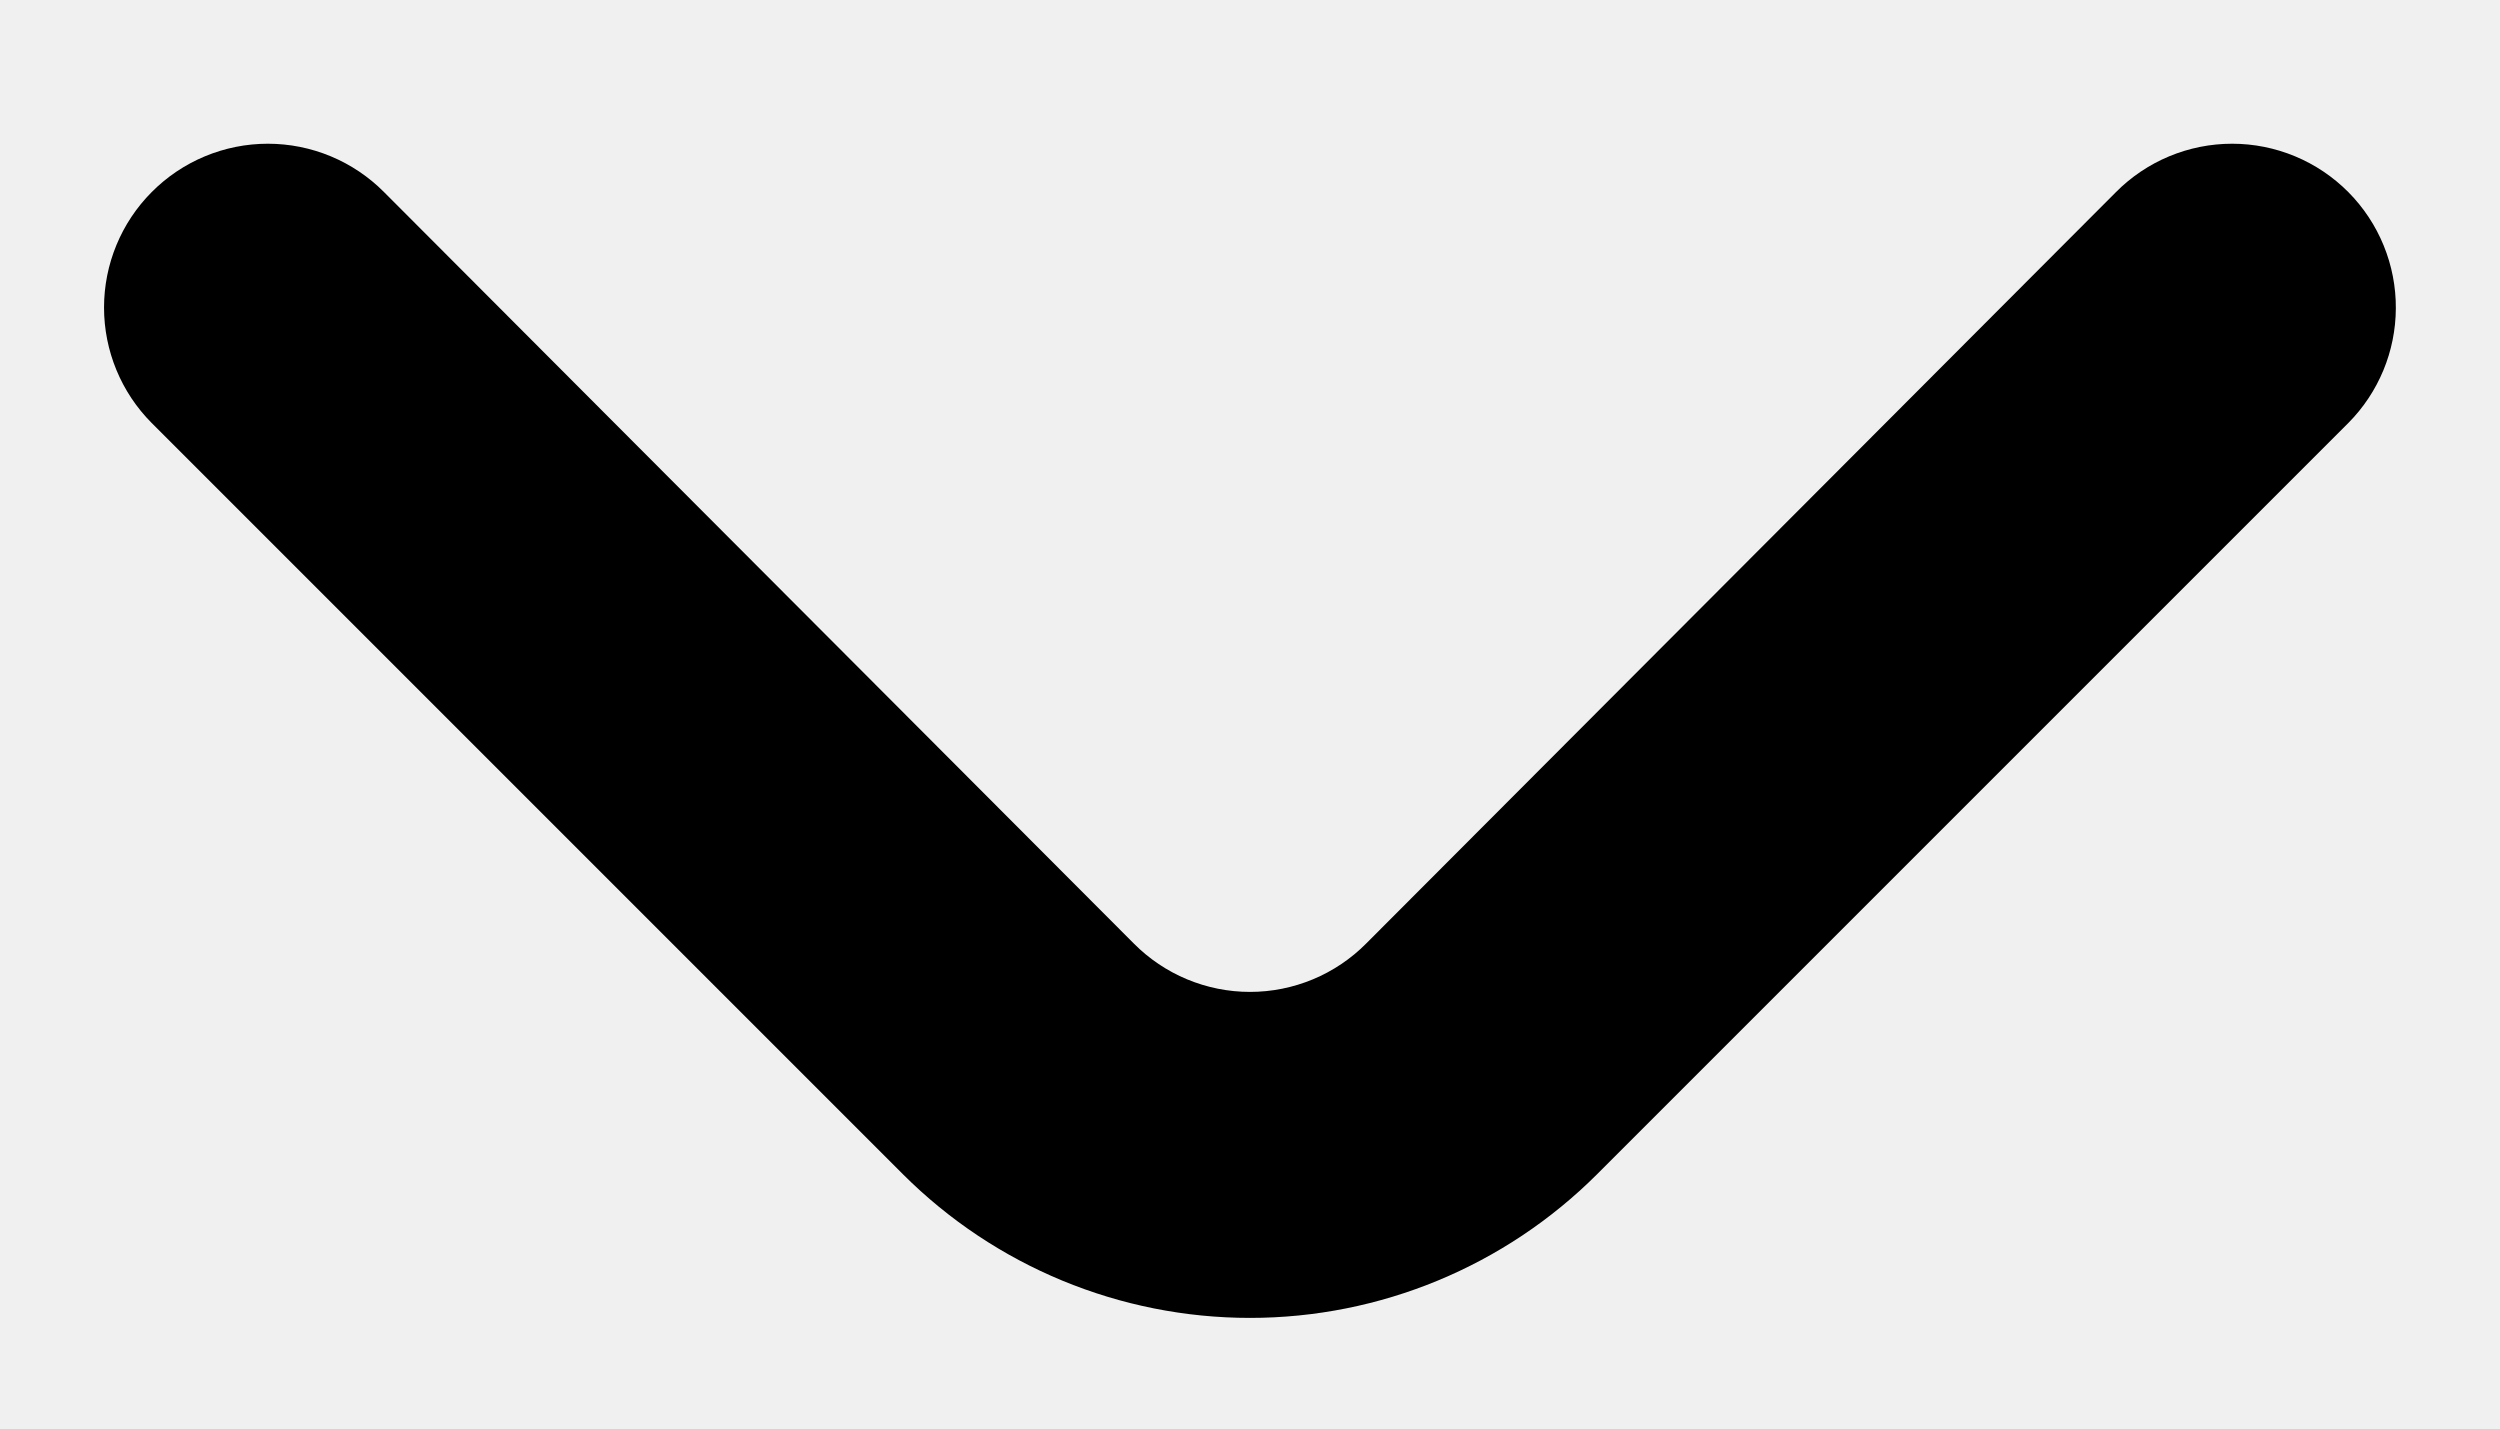
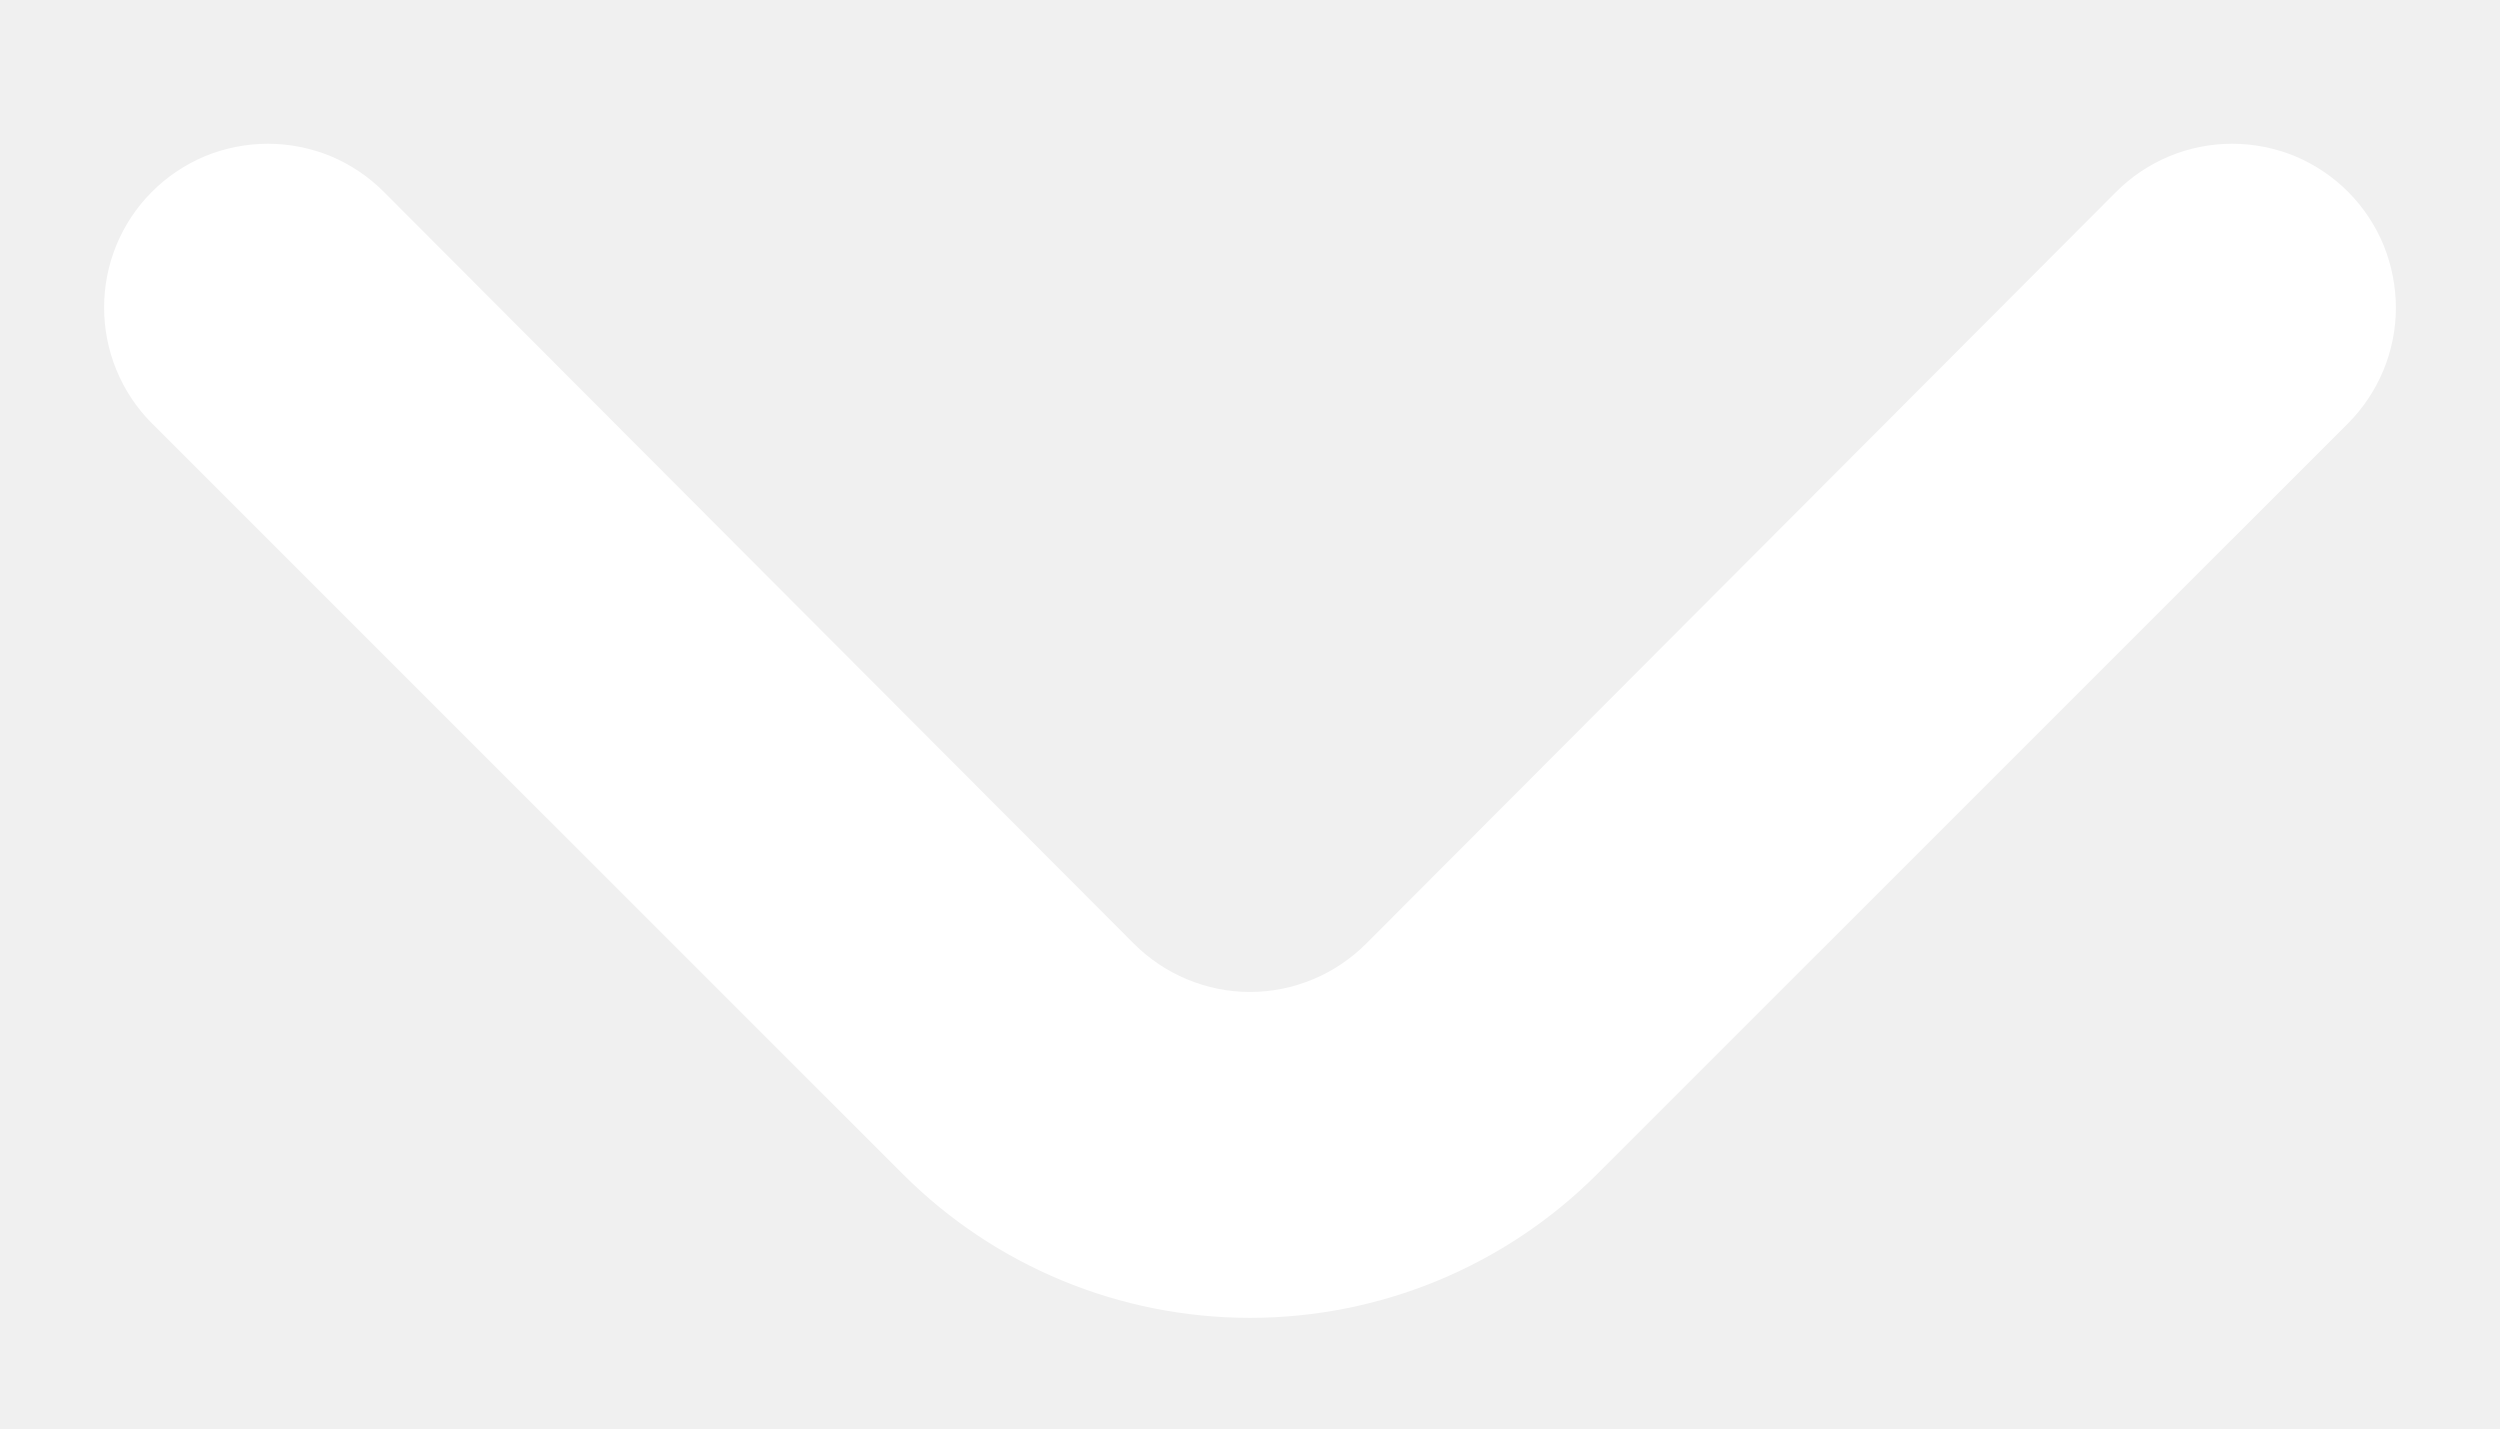
- <svg xmlns="http://www.w3.org/2000/svg" version="1.1" width="1792" height="1024" viewBox="0 0 1792 1024">
-   <g id="icomoon-ignore">
- </g>
-   <path d="M979.309 676.288c-10.908 10.998-23.885 19.727-38.184 25.683s-29.635 9.024-45.124 9.024-30.825-3.067-45.124-9.024c-14.298-5.956-27.276-14.685-38.182-25.683l-537.388-538.56c-10.908-10.997-23.885-19.726-38.184-25.683-14.298-5.957-29.633-9.024-45.123-9.024-15.491 0-30.826 3.067-45.124 9.024-14.299 5.957-27.276 14.686-38.184 25.683-21.853 21.984-34.12 51.722-34.12 82.72s12.266 60.736 34.12 82.72l538.561 538.56c65.999 65.919 155.466 102.944 248.746 102.944 93.281 0 182.747-37.025 248.748-102.944l538.566-538.56c21.67-21.855 33.894-51.352 34.022-82.132 0.090-15.442-2.867-30.751-8.717-45.046-5.837-14.295-14.438-27.297-25.306-38.262-10.918-10.997-23.885-19.726-38.195-25.683-14.298-5.957-29.632-9.024-45.12-9.024s-30.822 3.067-45.12 9.024c-14.298 5.957-27.277 14.686-38.182 25.683l-537.389 538.56z" />
+ <svg xmlns="http://www.w3.org/2000/svg" width="14" height="8" viewBox="0 0 14 8" fill="none">
+   <path d="M7.651 5.284C7.566 5.369 7.464 5.438 7.353 5.484C7.241 5.531 7.121 5.555 7 5.555C6.879 5.555 6.759 5.531 6.647 5.484C6.536 5.438 6.434 5.369 6.349 5.284L2.151 1.076C2.066 0.99 1.964 0.922 1.853 0.875C1.741 0.829 1.621 0.805 1.5 0.805C1.379 0.805 1.259 0.829 1.147 0.875C1.036 0.922 0.934 0.99 0.849 1.076C0.678 1.248 0.583 1.48 0.583 1.722C0.583 1.964 0.678 2.197 0.849 2.369L5.057 6.576C5.572 7.091 6.271 7.38 7 7.38C7.729 7.38 8.428 7.091 8.943 6.576L13.151 2.369C13.32 2.198 13.416 1.967 13.417 1.727C13.417 1.606 13.394 1.487 13.349 1.375C13.303 1.263 13.236 1.162 13.151 1.076C13.066 0.99 12.964 0.922 12.853 0.875C12.741 0.829 12.621 0.805 12.5 0.805C12.379 0.805 12.259 0.829 12.148 0.875C12.036 0.922 11.934 0.99 11.849 1.076L7.651 5.284Z" fill="white" />
</svg>
